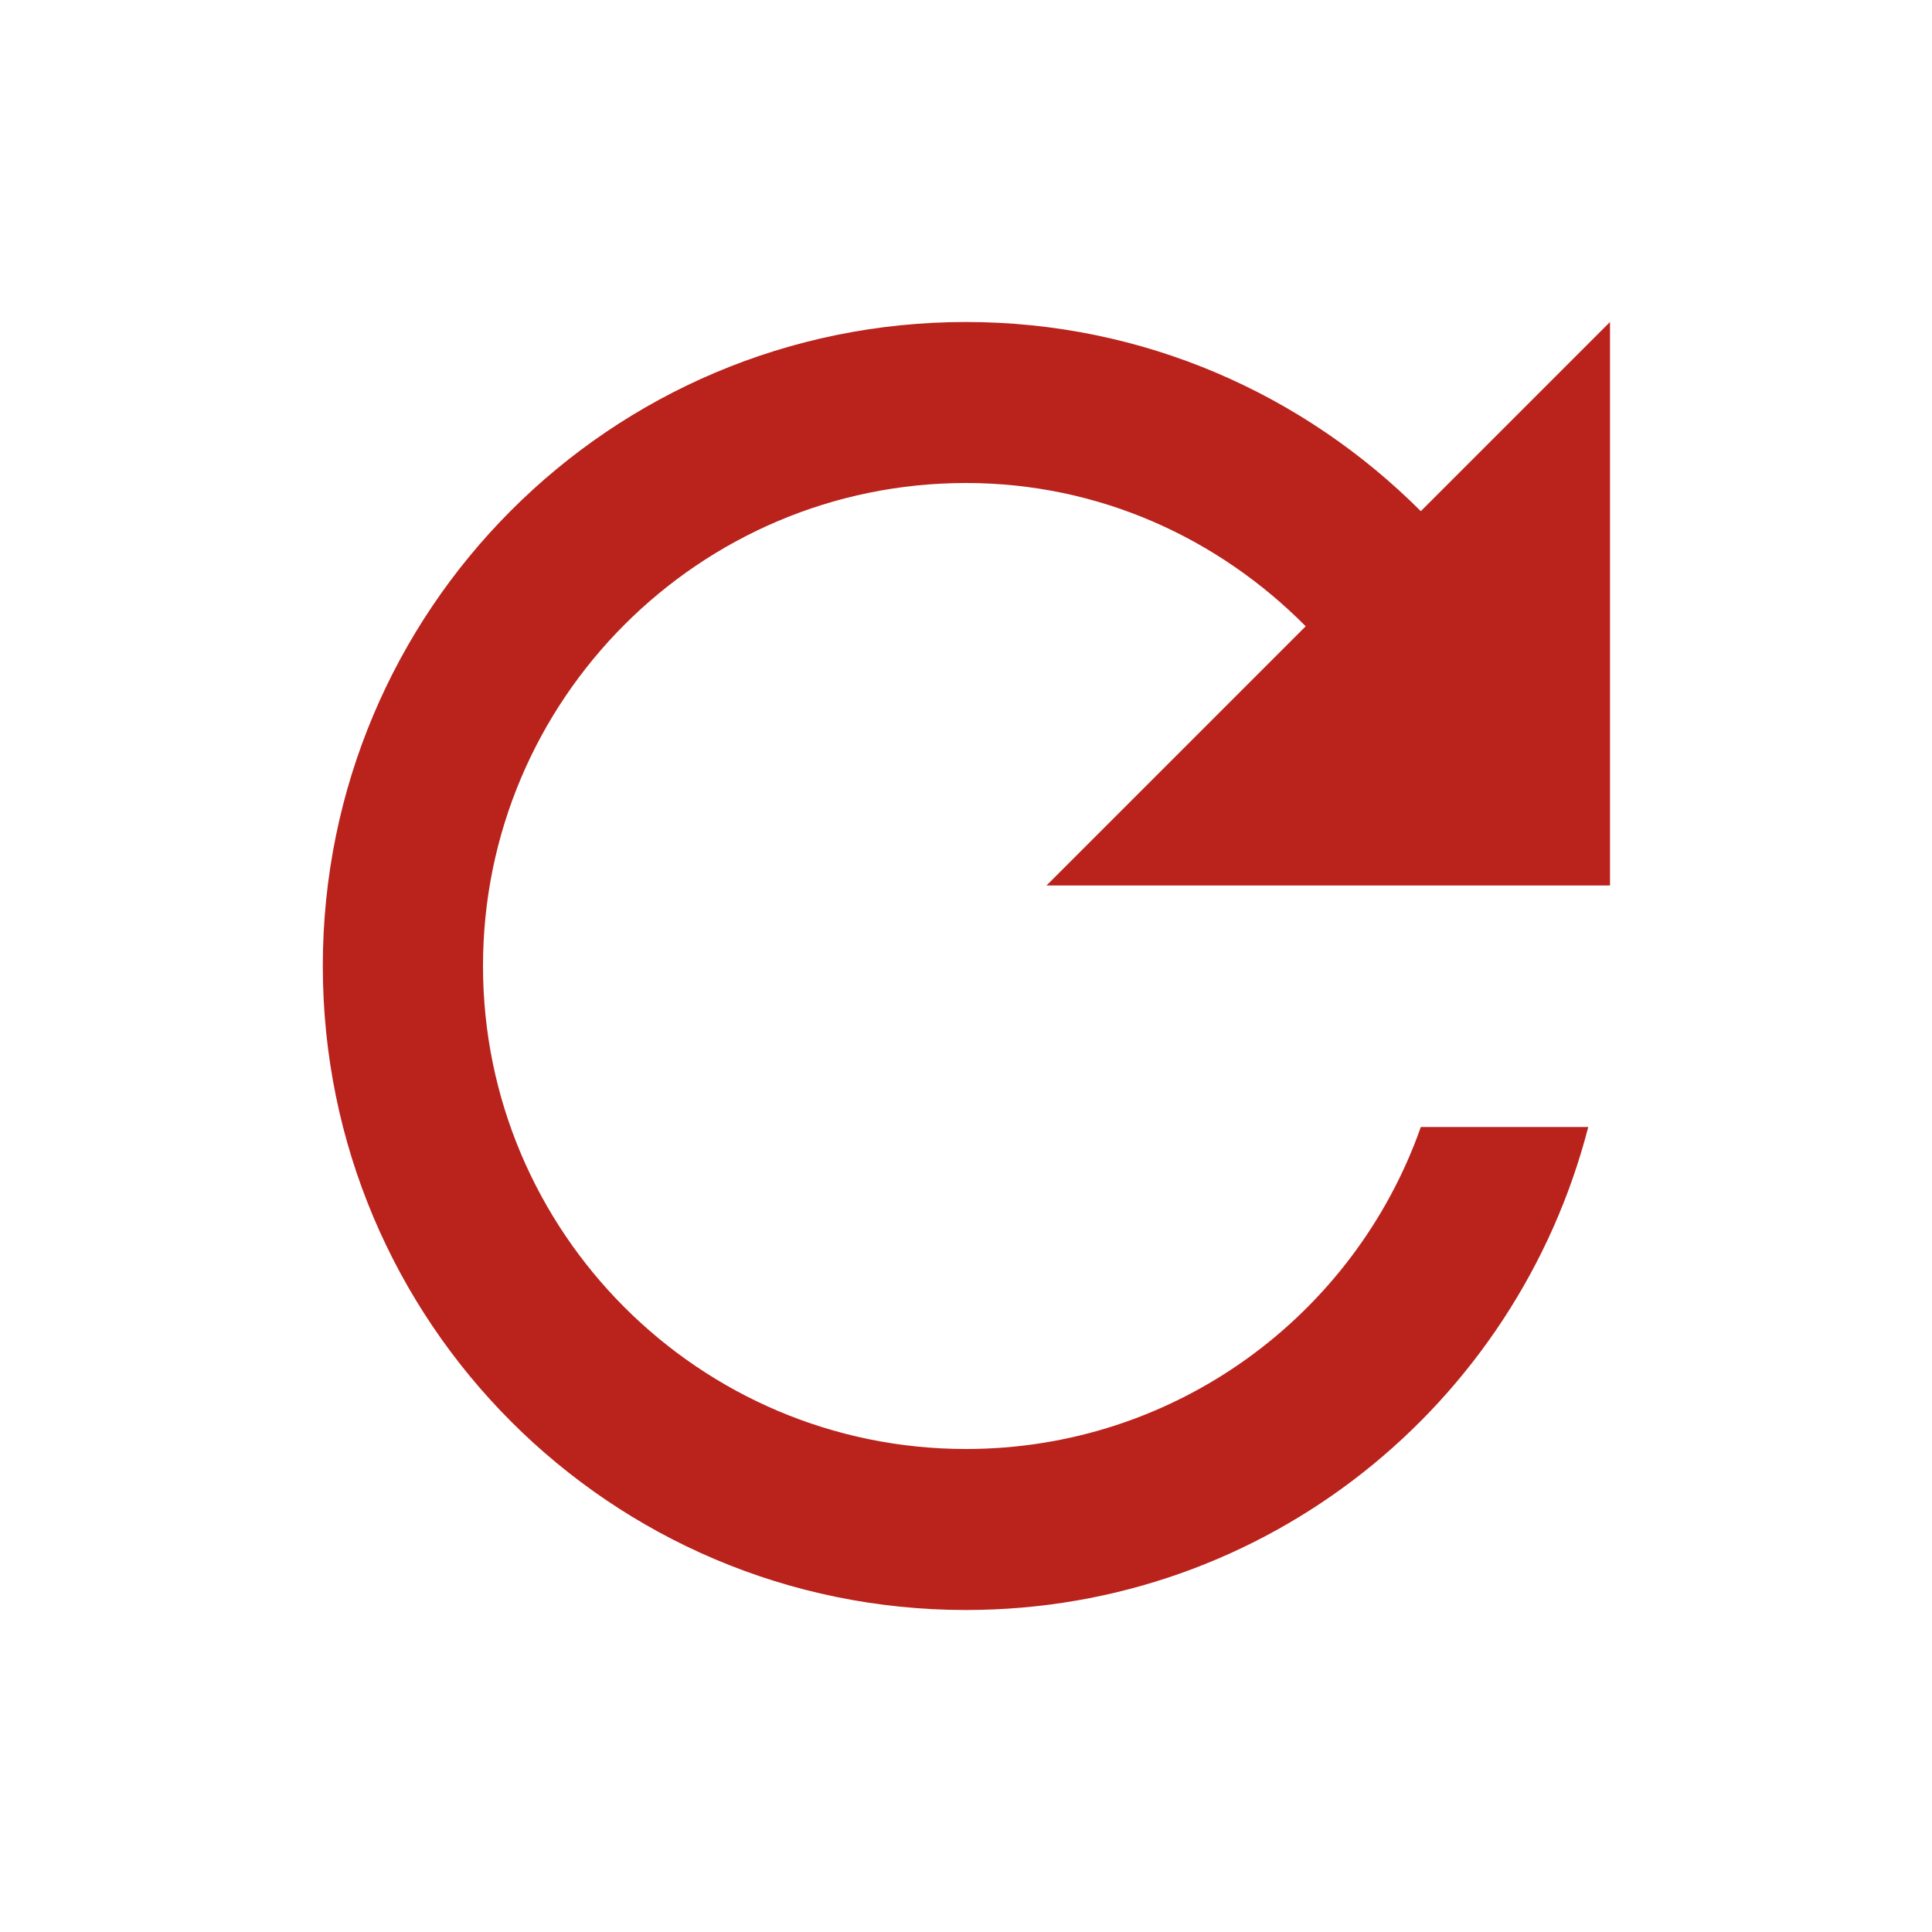
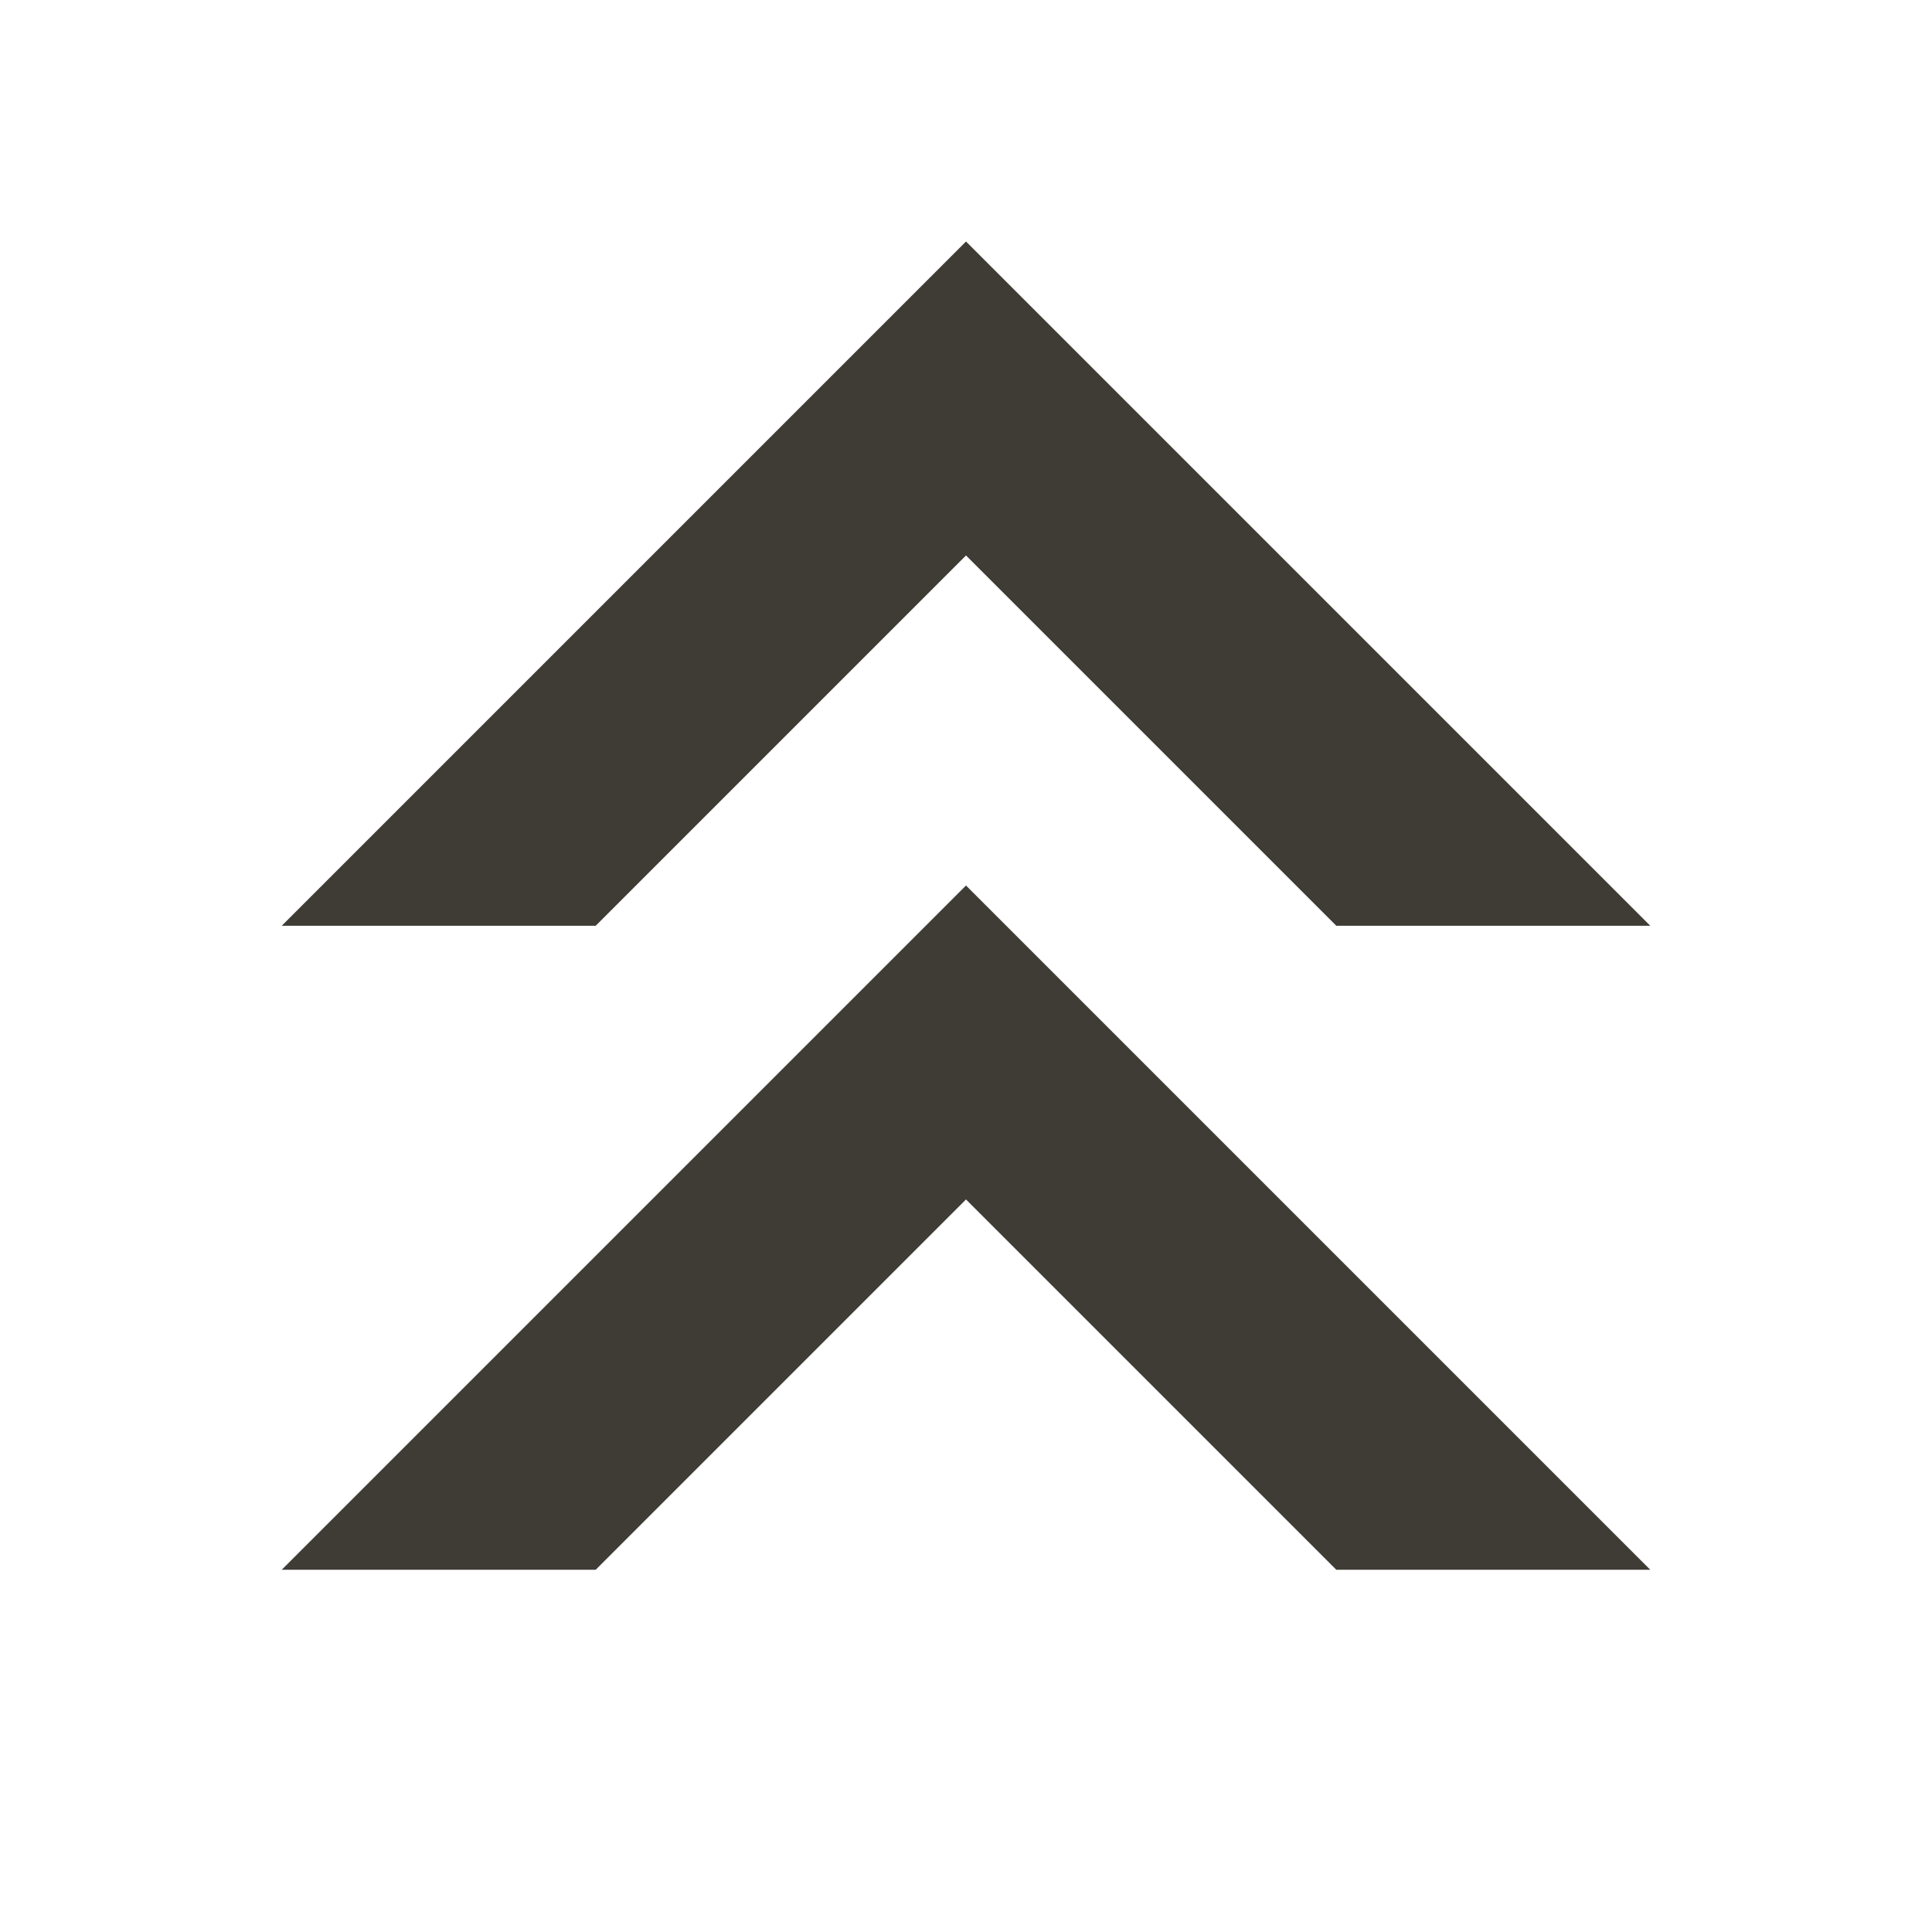
<svg xmlns="http://www.w3.org/2000/svg" width="100%" height="100%" viewBox="0 0 24 24" version="1.1" xml:space="preserve" style="fill-rule:evenodd;clip-rule:evenodd;stroke-linejoin:round;stroke-miterlimit:2;">
-   <g id="RefreshDeck" style="fill:rgb(186,34,28);">
-     <path d="M17.65,6.35C16.2,4.9 14.21,4 12,4C7.58,4 4.01,7.58 4.01,12C4.01,16.42 7.58,20 12,20C15.73,20 18.84,17.45 19.73,14L17.65,14C16.83,16.33 14.61,18 12,18C8.69,18 6,15.31 6,12C6,8.69 8.69,6 12,6C13.66,6 15.14,6.69 16.22,7.78L13,11L20,11L20,4L17.65,6.35Z" />
+   <g id="EffectBoost" style="fill:rgb(63,60,54);">
+     <path d="M12,3L20.5,11.5L16.6,11.5L12,6.9L7.4,11.5L3.5,11.5L12,3Z" />
+     <path d="M12,11L20.5,19.5L16.6,19.5L12,14.9L7.4,19.5L3.5,19.5L12,11Z" />
  </g>
</svg>
